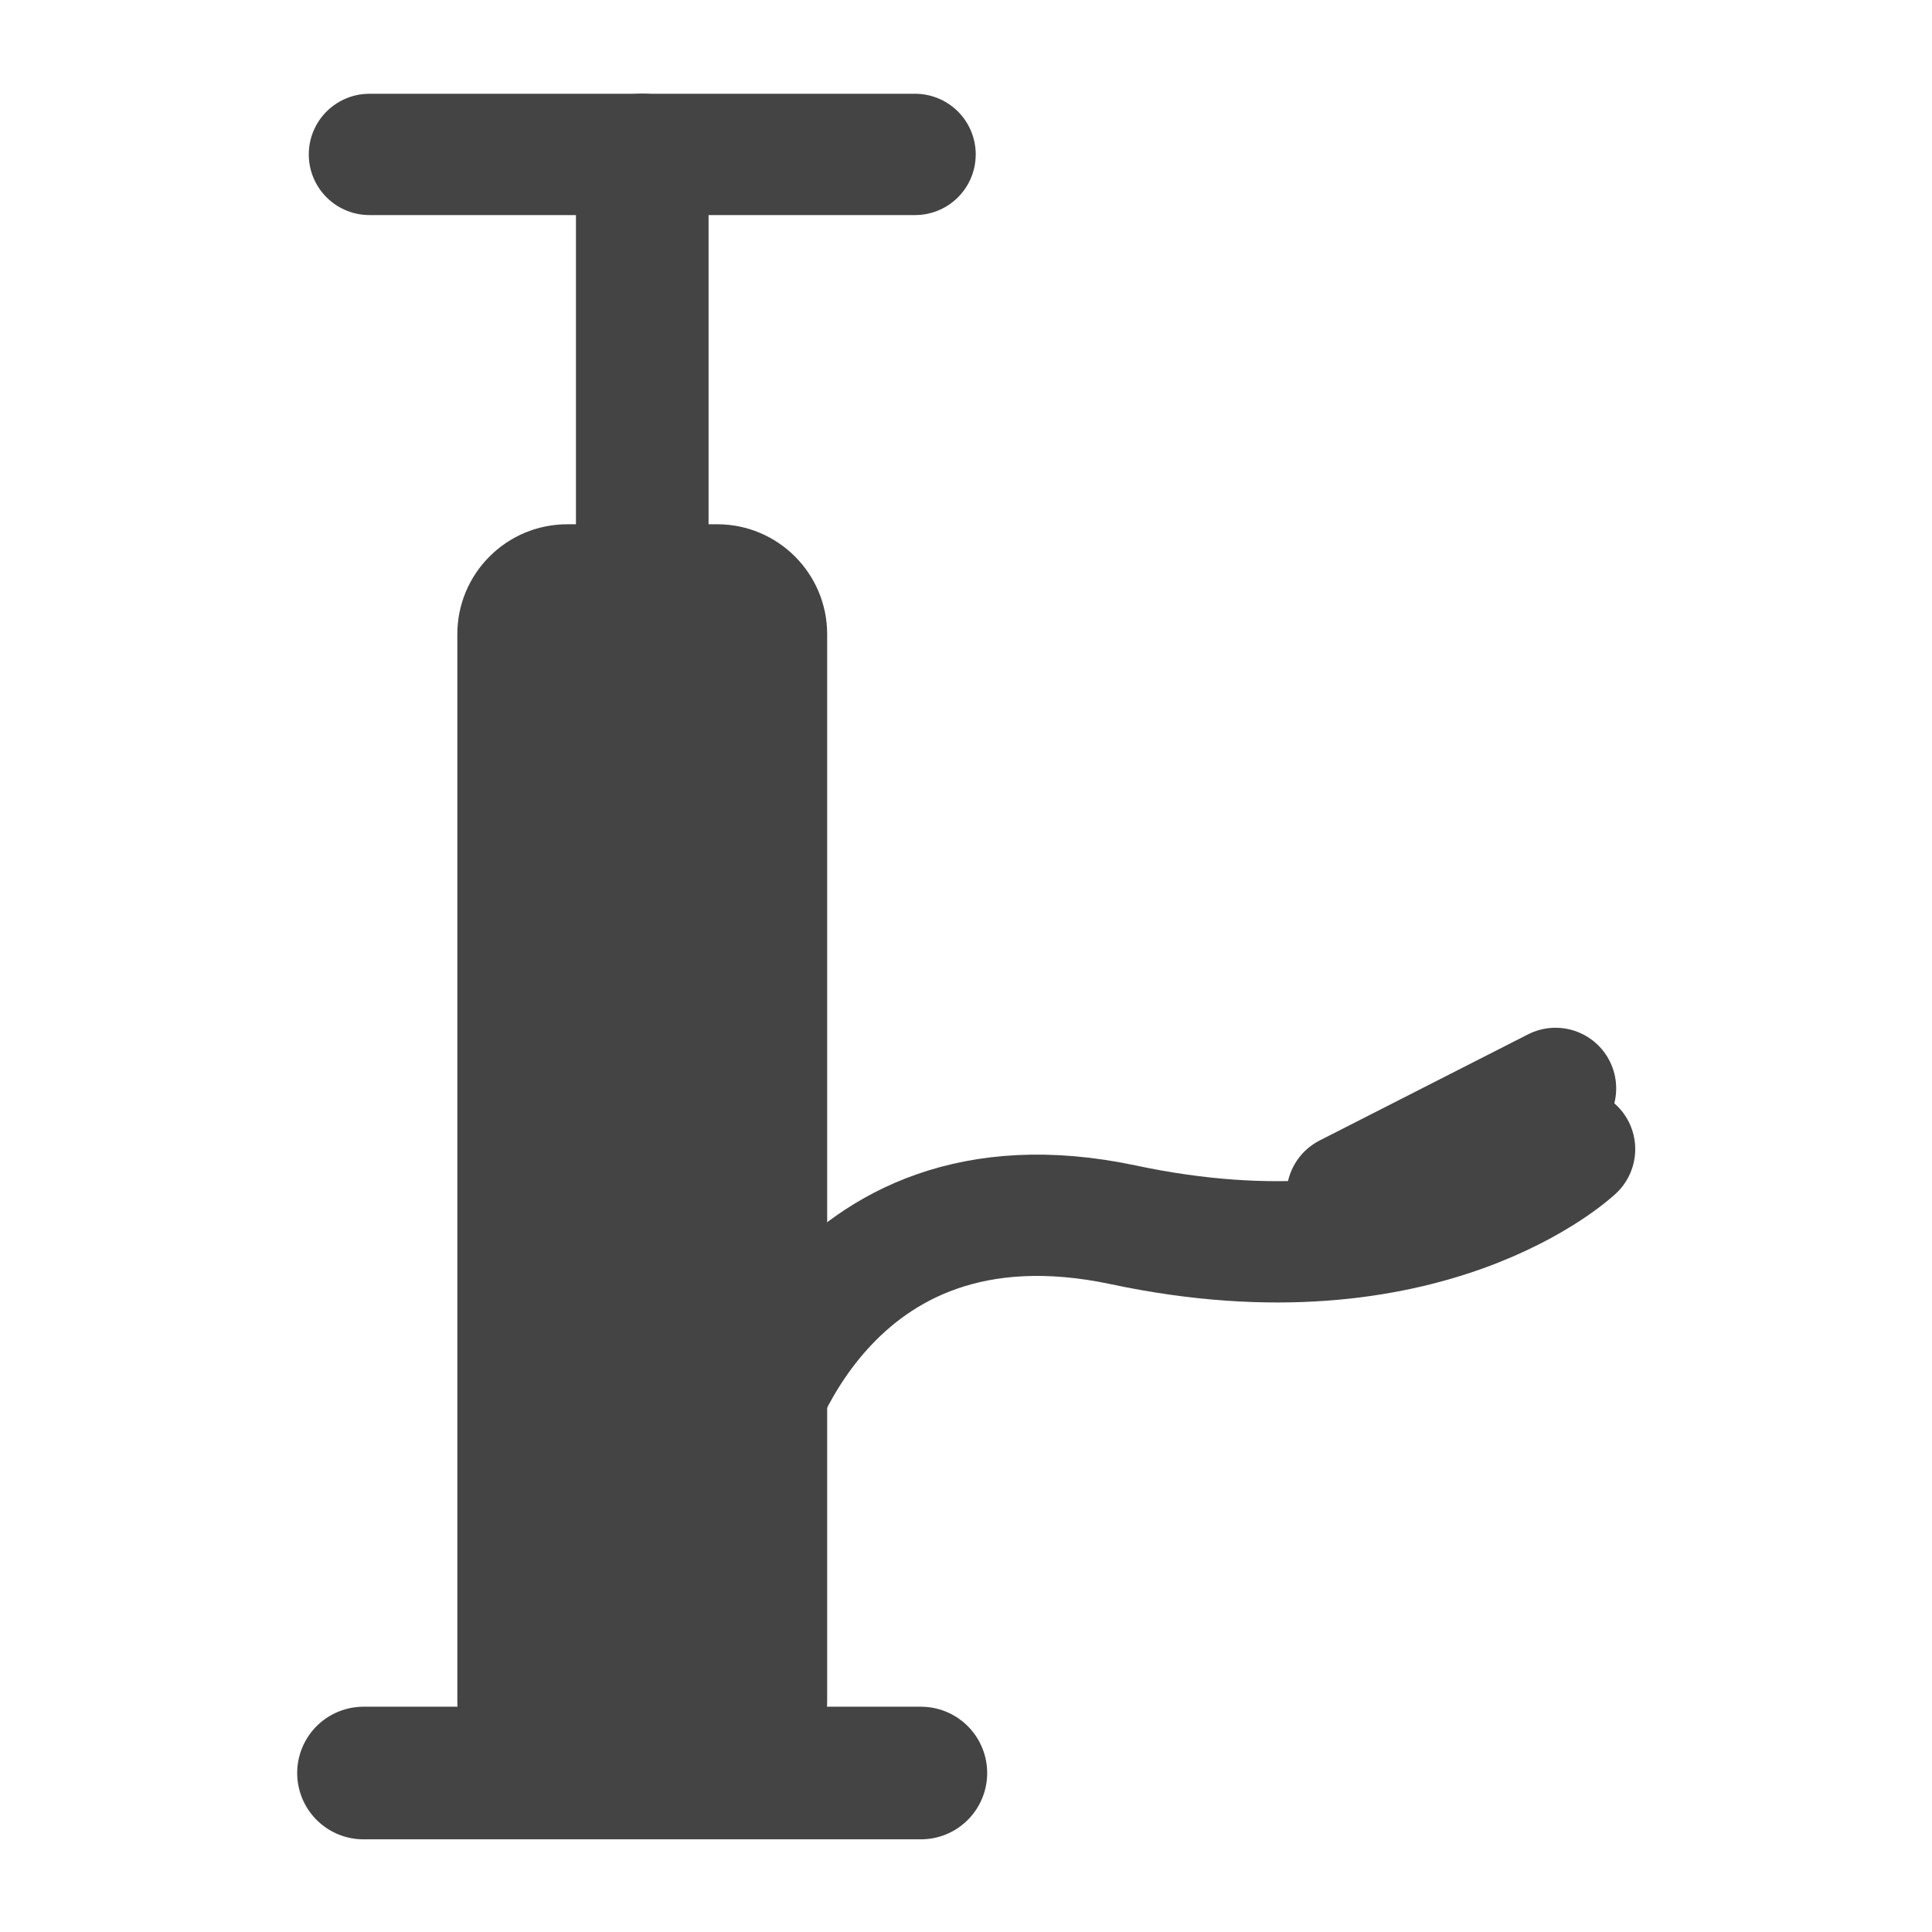
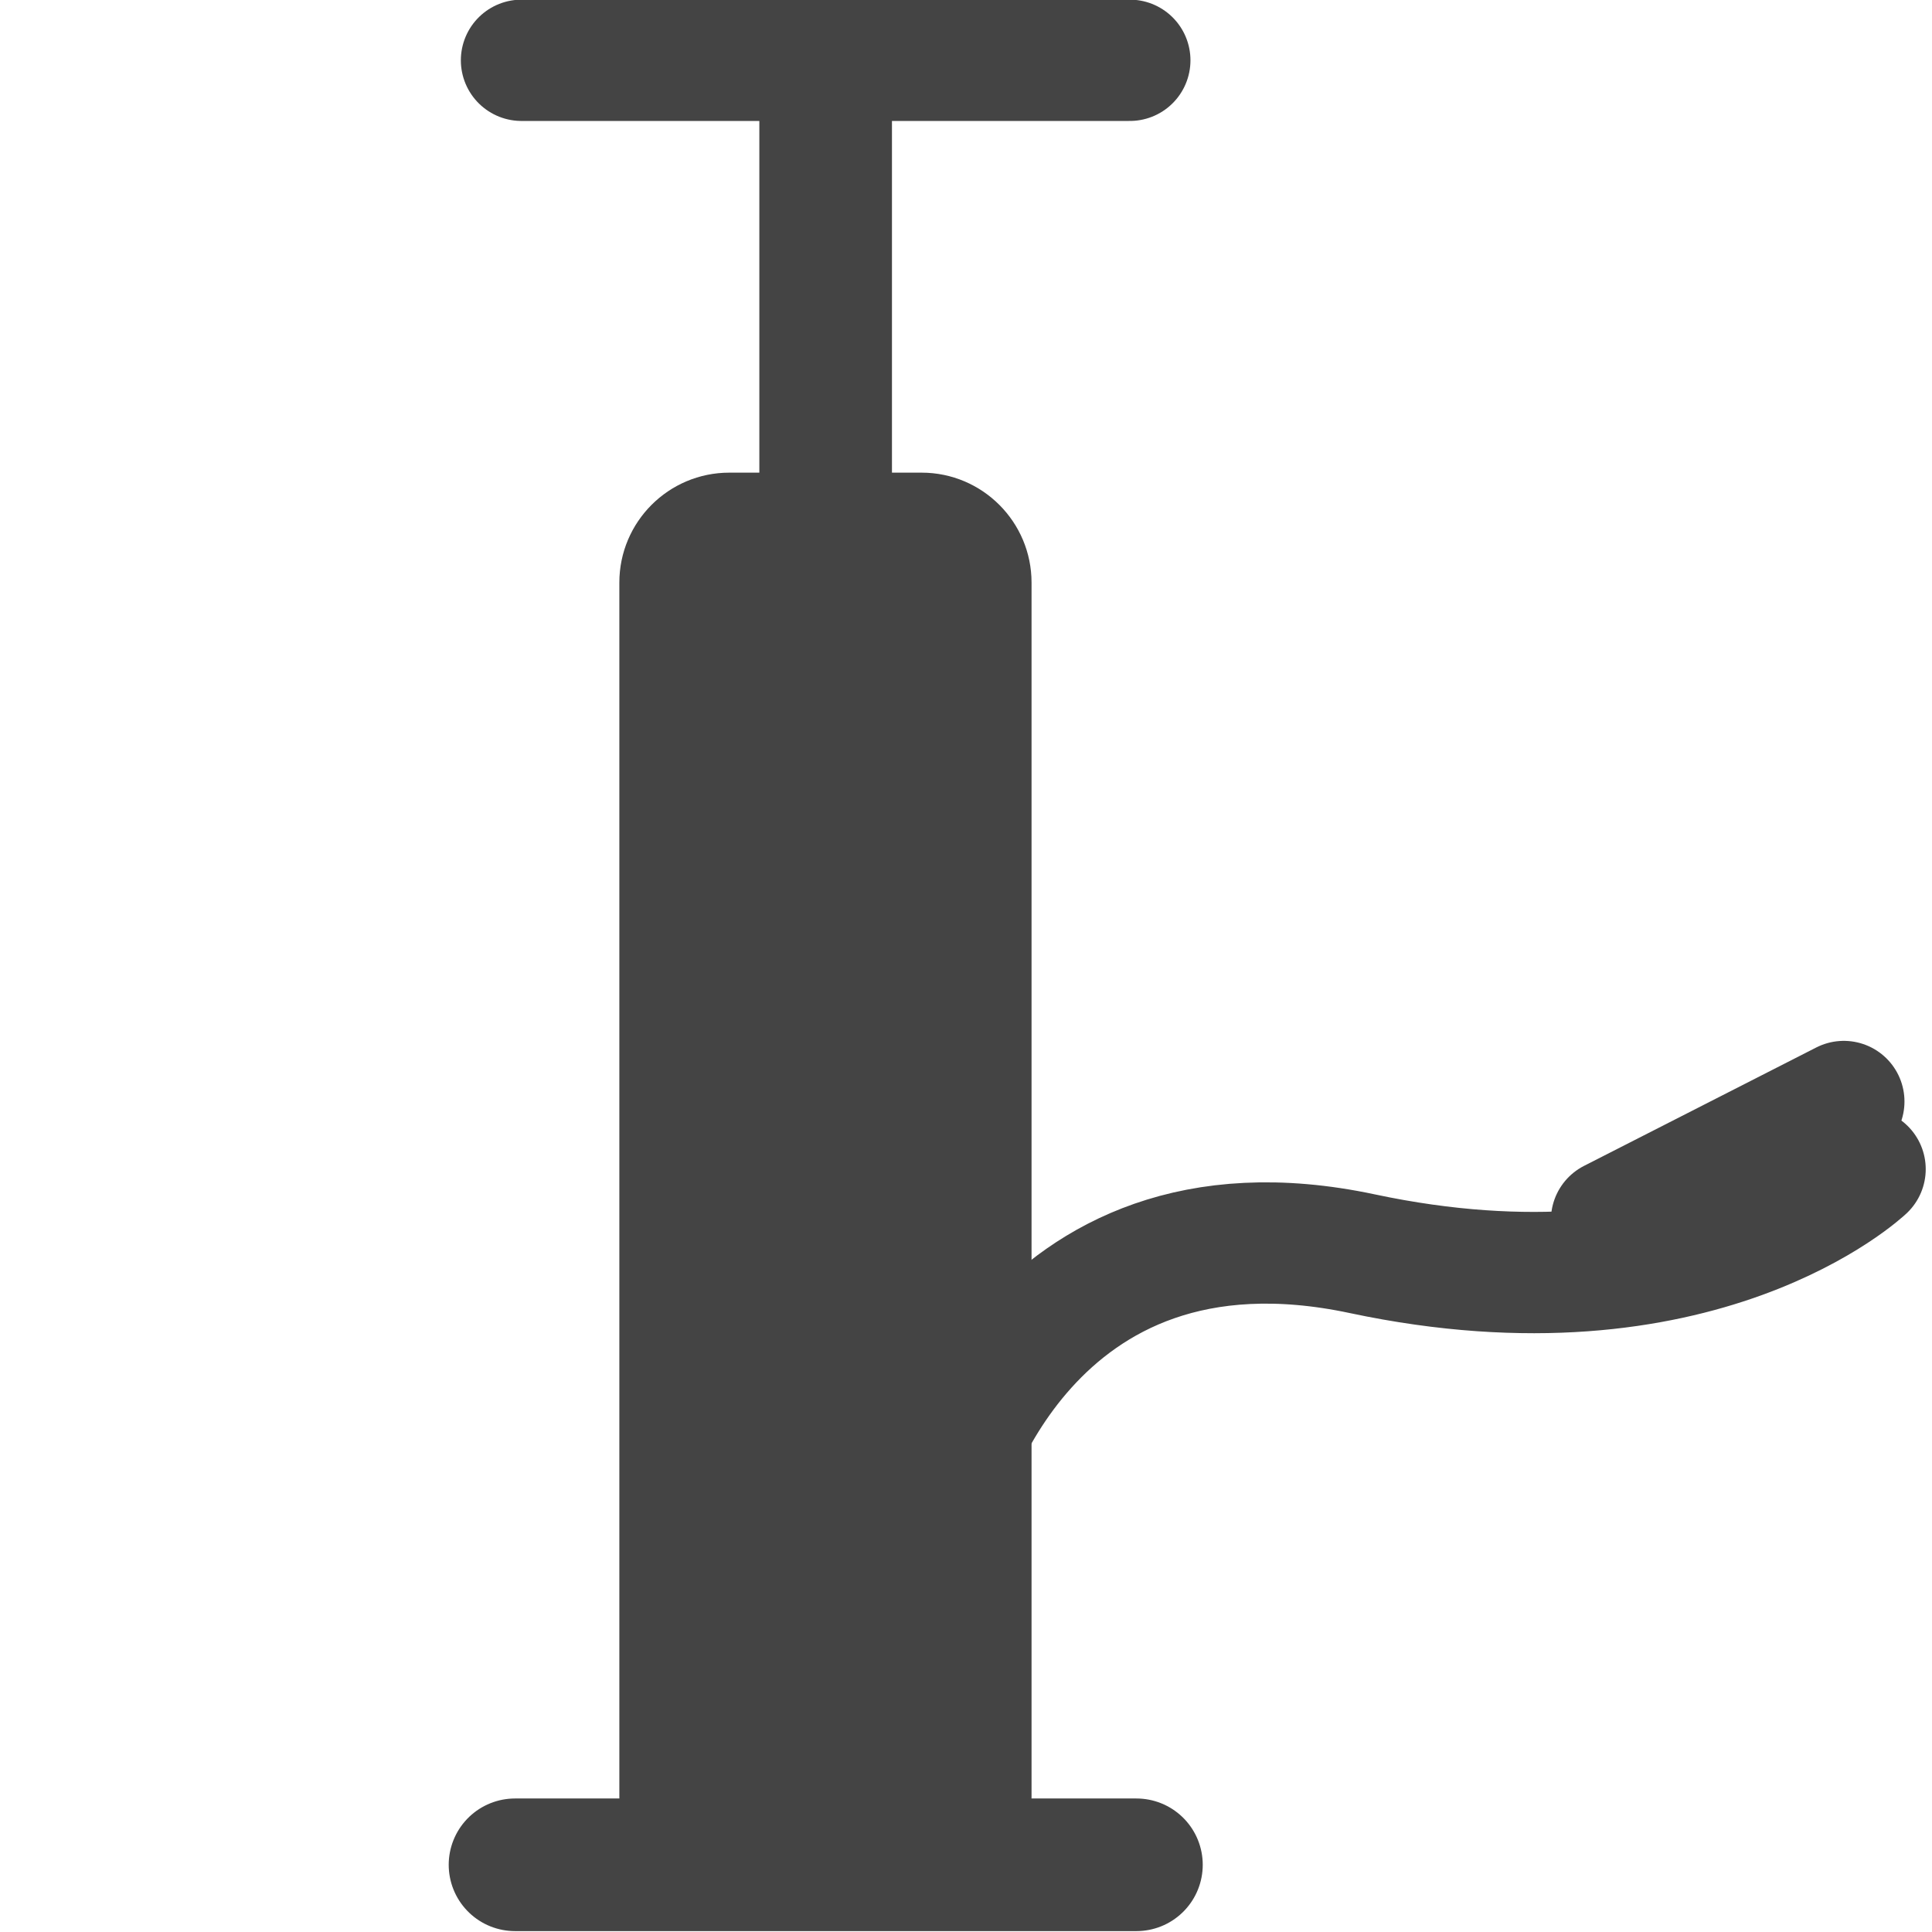
<svg xmlns="http://www.w3.org/2000/svg" version="1.1" width="14" height="14" viewBox="0 0 14 14">
-   <path d="m2.634 12.848h4.039" fill="none" stroke="#444" stroke-linecap="round" stroke-width=".961" />
-   <rect x="3.314" y="3.799" width="2.68" height="9.321" rx=".797" ry=".797" clip-rule="evenodd" color="#000000" color-rendering="auto" fill="#444" fill-rule="evenodd" image-rendering="auto" shape-rendering="auto" solid-color="#000000" style="isolation:auto;mix-blend-mode:normal" />
-   <path d="m4.654 3.955v-2.796" color="#000000" color-rendering="auto" fill="none" image-rendering="auto" shape-rendering="auto" solid-color="#000000" stroke="#444" stroke-linecap="round" stroke-width=".961" style="isolation:auto;mix-blend-mode:normal" />
-   <path d="m2.677 1.119h3.954" color="#000000" color-rendering="auto" fill="none" image-rendering="auto" shape-rendering="auto" solid-color="#000000" stroke="#444" stroke-linecap="round" stroke-width=".879" style="isolation:auto;mix-blend-mode:normal" />
-   <path d="m5.423 10.441s0.522-2.032 2.719-1.565c2.197 0.467 3.268-0.549 3.268-0.549" color="#000000" color-rendering="auto" fill="none" image-rendering="auto" shape-rendering="auto" solid-color="#000000" stroke="#444" stroke-linecap="round" stroke-width=".879" style="isolation:auto;mix-blend-mode:normal" />
-   <path d="m9.762 8.656 1.51-0.769" color="#000000" color-rendering="auto" fill="none" image-rendering="auto" shape-rendering="auto" solid-color="#000000" stroke="#444" stroke-linecap="round" stroke-width=".879" style="isolation:auto;mix-blend-mode:normal" />
+   <path d="M 3.732 13.513 L 8.235 13.513" fill="none" stroke="#444" stroke-linecap="round" stroke-width=".961" style="" />
+   <rect x="4.488" y="3.425" width="2.987" height="10.392" rx="0.797" ry="0.797" clip-rule="evenodd" color="#000000" color-rendering="auto" fill="#444" fill-rule="evenodd" image-rendering="auto" shape-rendering="auto" solid-color="#000000" style="isolation: auto; mix-blend-mode: normal;" />
+   <path d="M 5.983 3.598 L 5.983 0.481" color="#000000" color-rendering="auto" fill="none" image-rendering="auto" shape-rendering="auto" solid-color="#000000" stroke="#444" stroke-linecap="round" stroke-width=".961" style="isolation: auto; mix-blend-mode: normal;" />
+   <path d="M 3.779 0.437 L 8.187 0.437" color="#000000" color-rendering="auto" fill="none" image-rendering="auto" shape-rendering="auto" solid-color="#000000" stroke="#444" stroke-linecap="round" stroke-width=".879" style="isolation: auto; mix-blend-mode: normal;" />
+   <path d="M 6.84 10.83 C 6.84 10.83 7.422 8.564 9.872 9.085 C 12.321 9.605 13.515 8.472 13.515 8.472" color="#000000" color-rendering="auto" fill="none" image-rendering="auto" shape-rendering="auto" solid-color="#000000" stroke="#444" stroke-linecap="round" stroke-width=".879" style="isolation: auto; mix-blend-mode: normal;" />
+   <path d="M 11.678 8.84 L 13.361 7.982" color="#000000" color-rendering="auto" fill="none" image-rendering="auto" shape-rendering="auto" solid-color="#000000" stroke="#444" stroke-linecap="round" stroke-width=".879" style="isolation: auto; mix-blend-mode: normal;" />
</svg>
